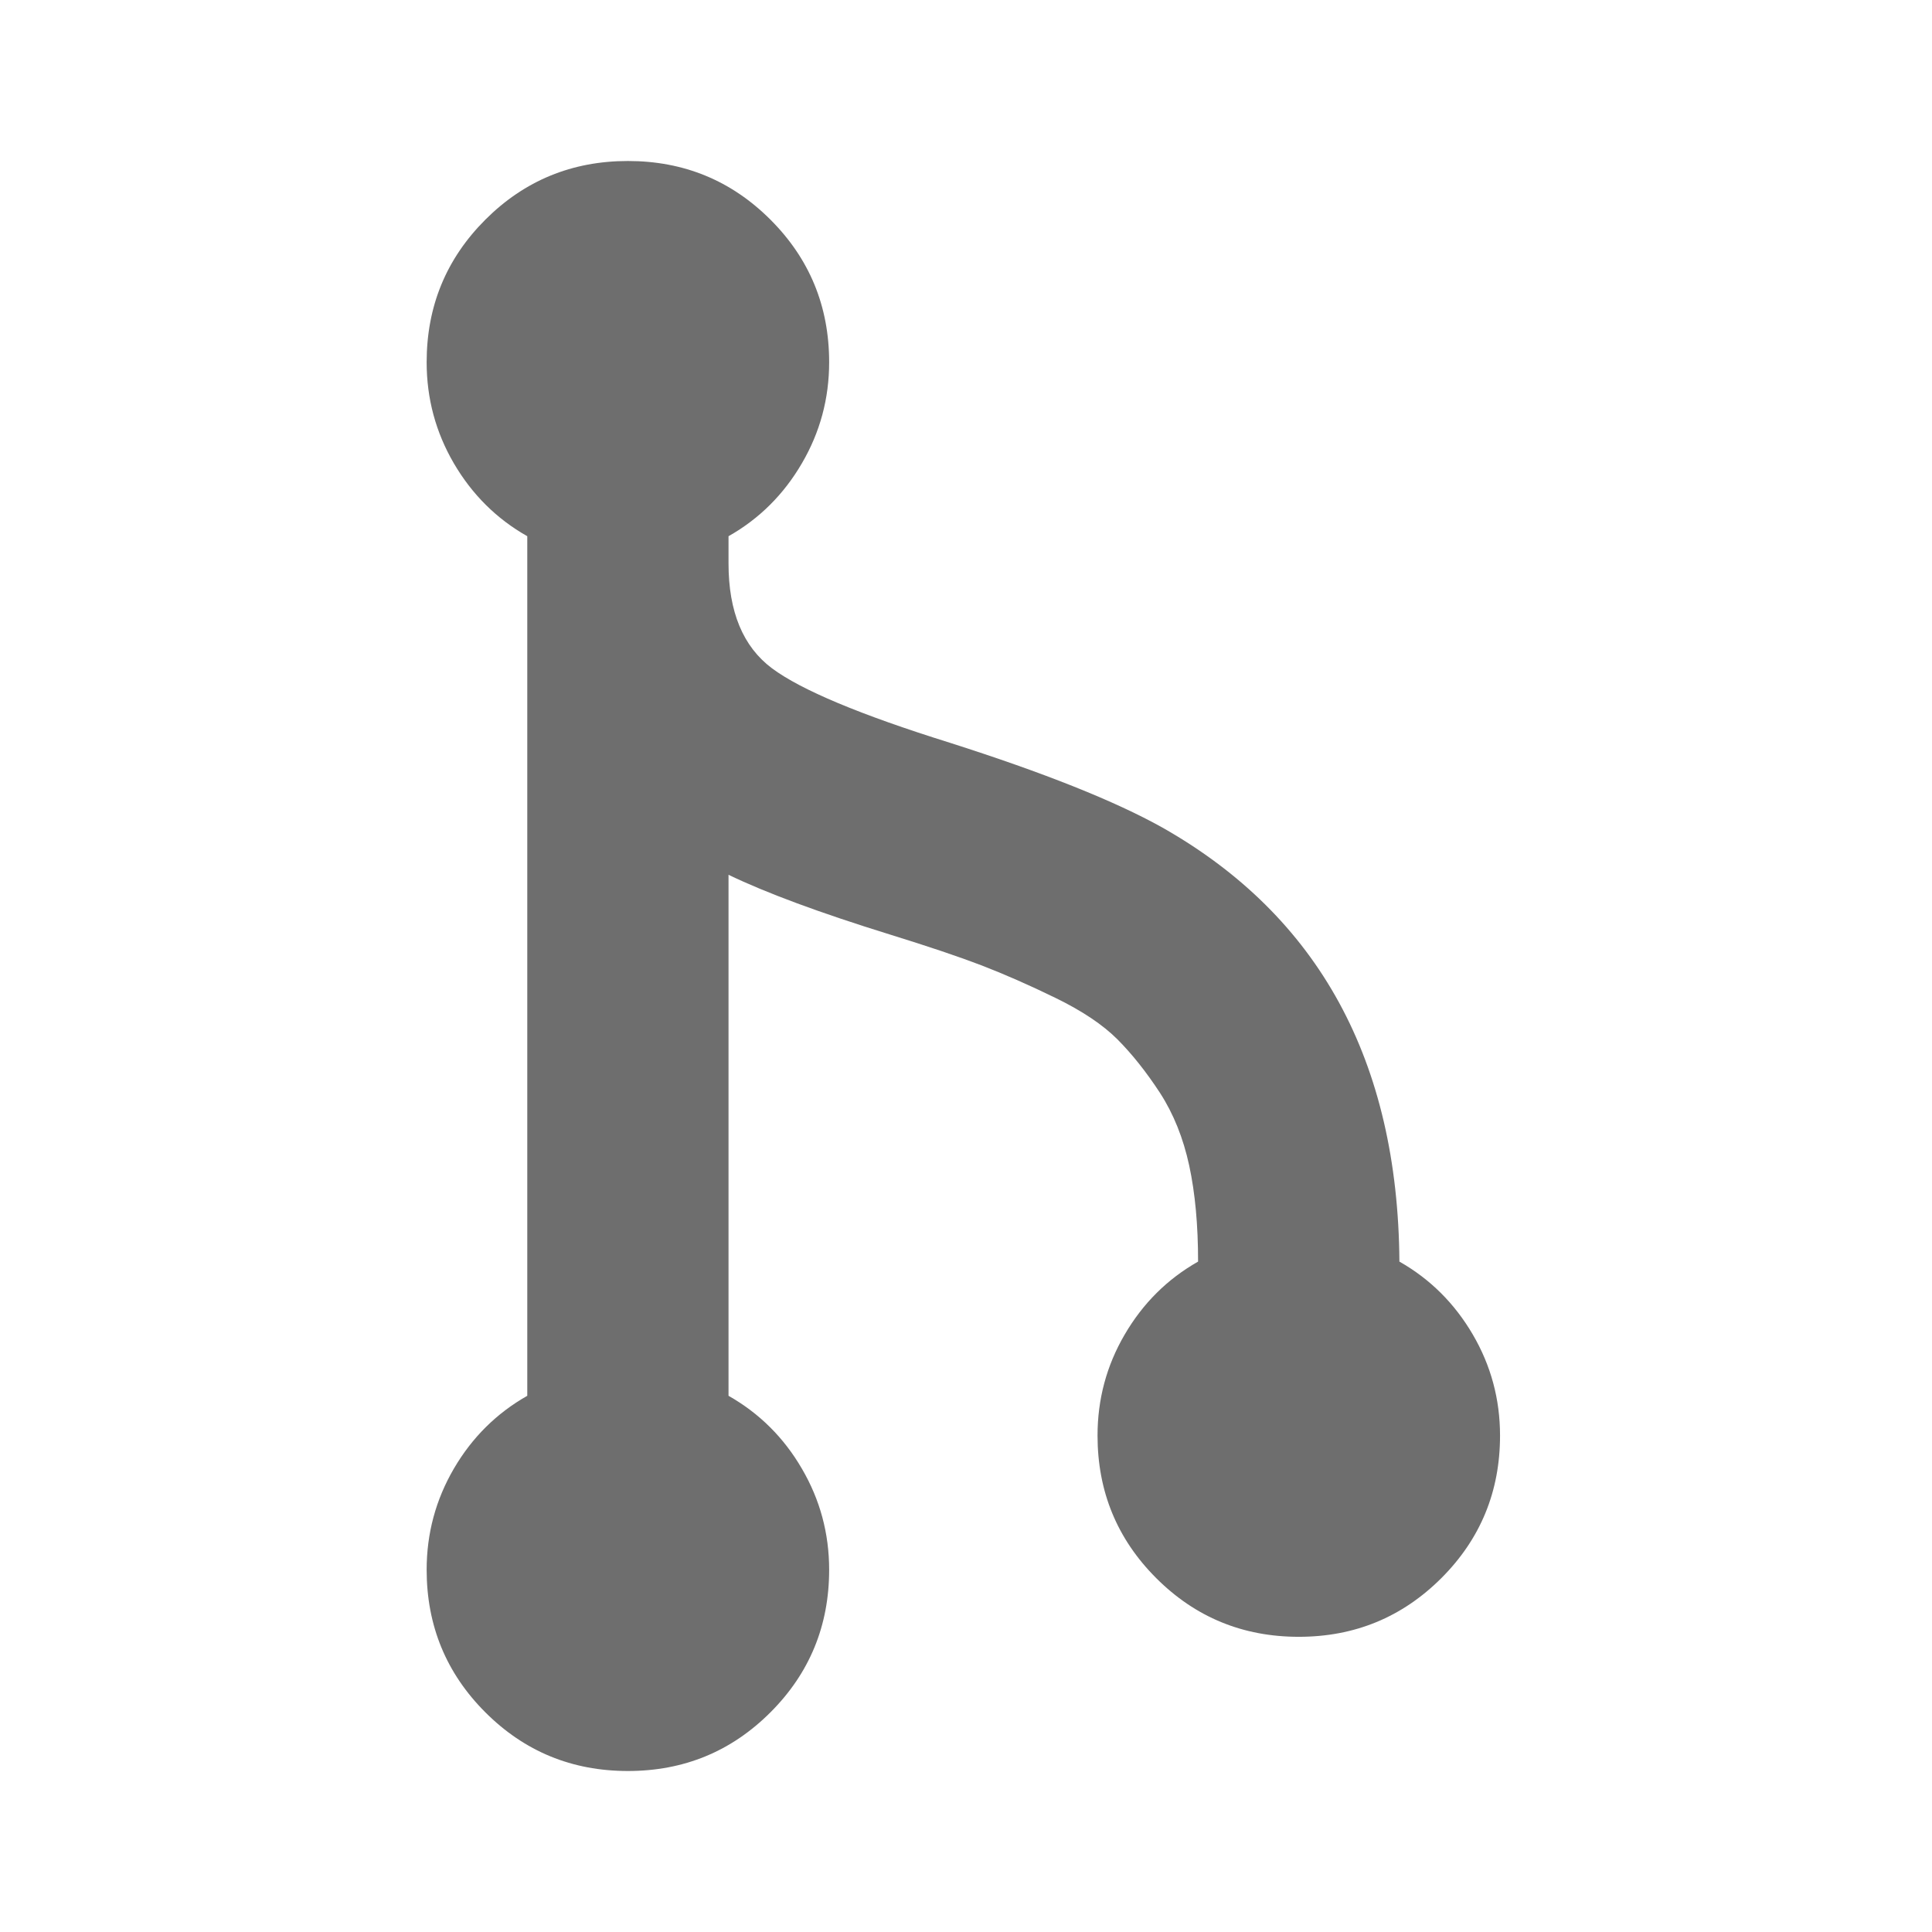
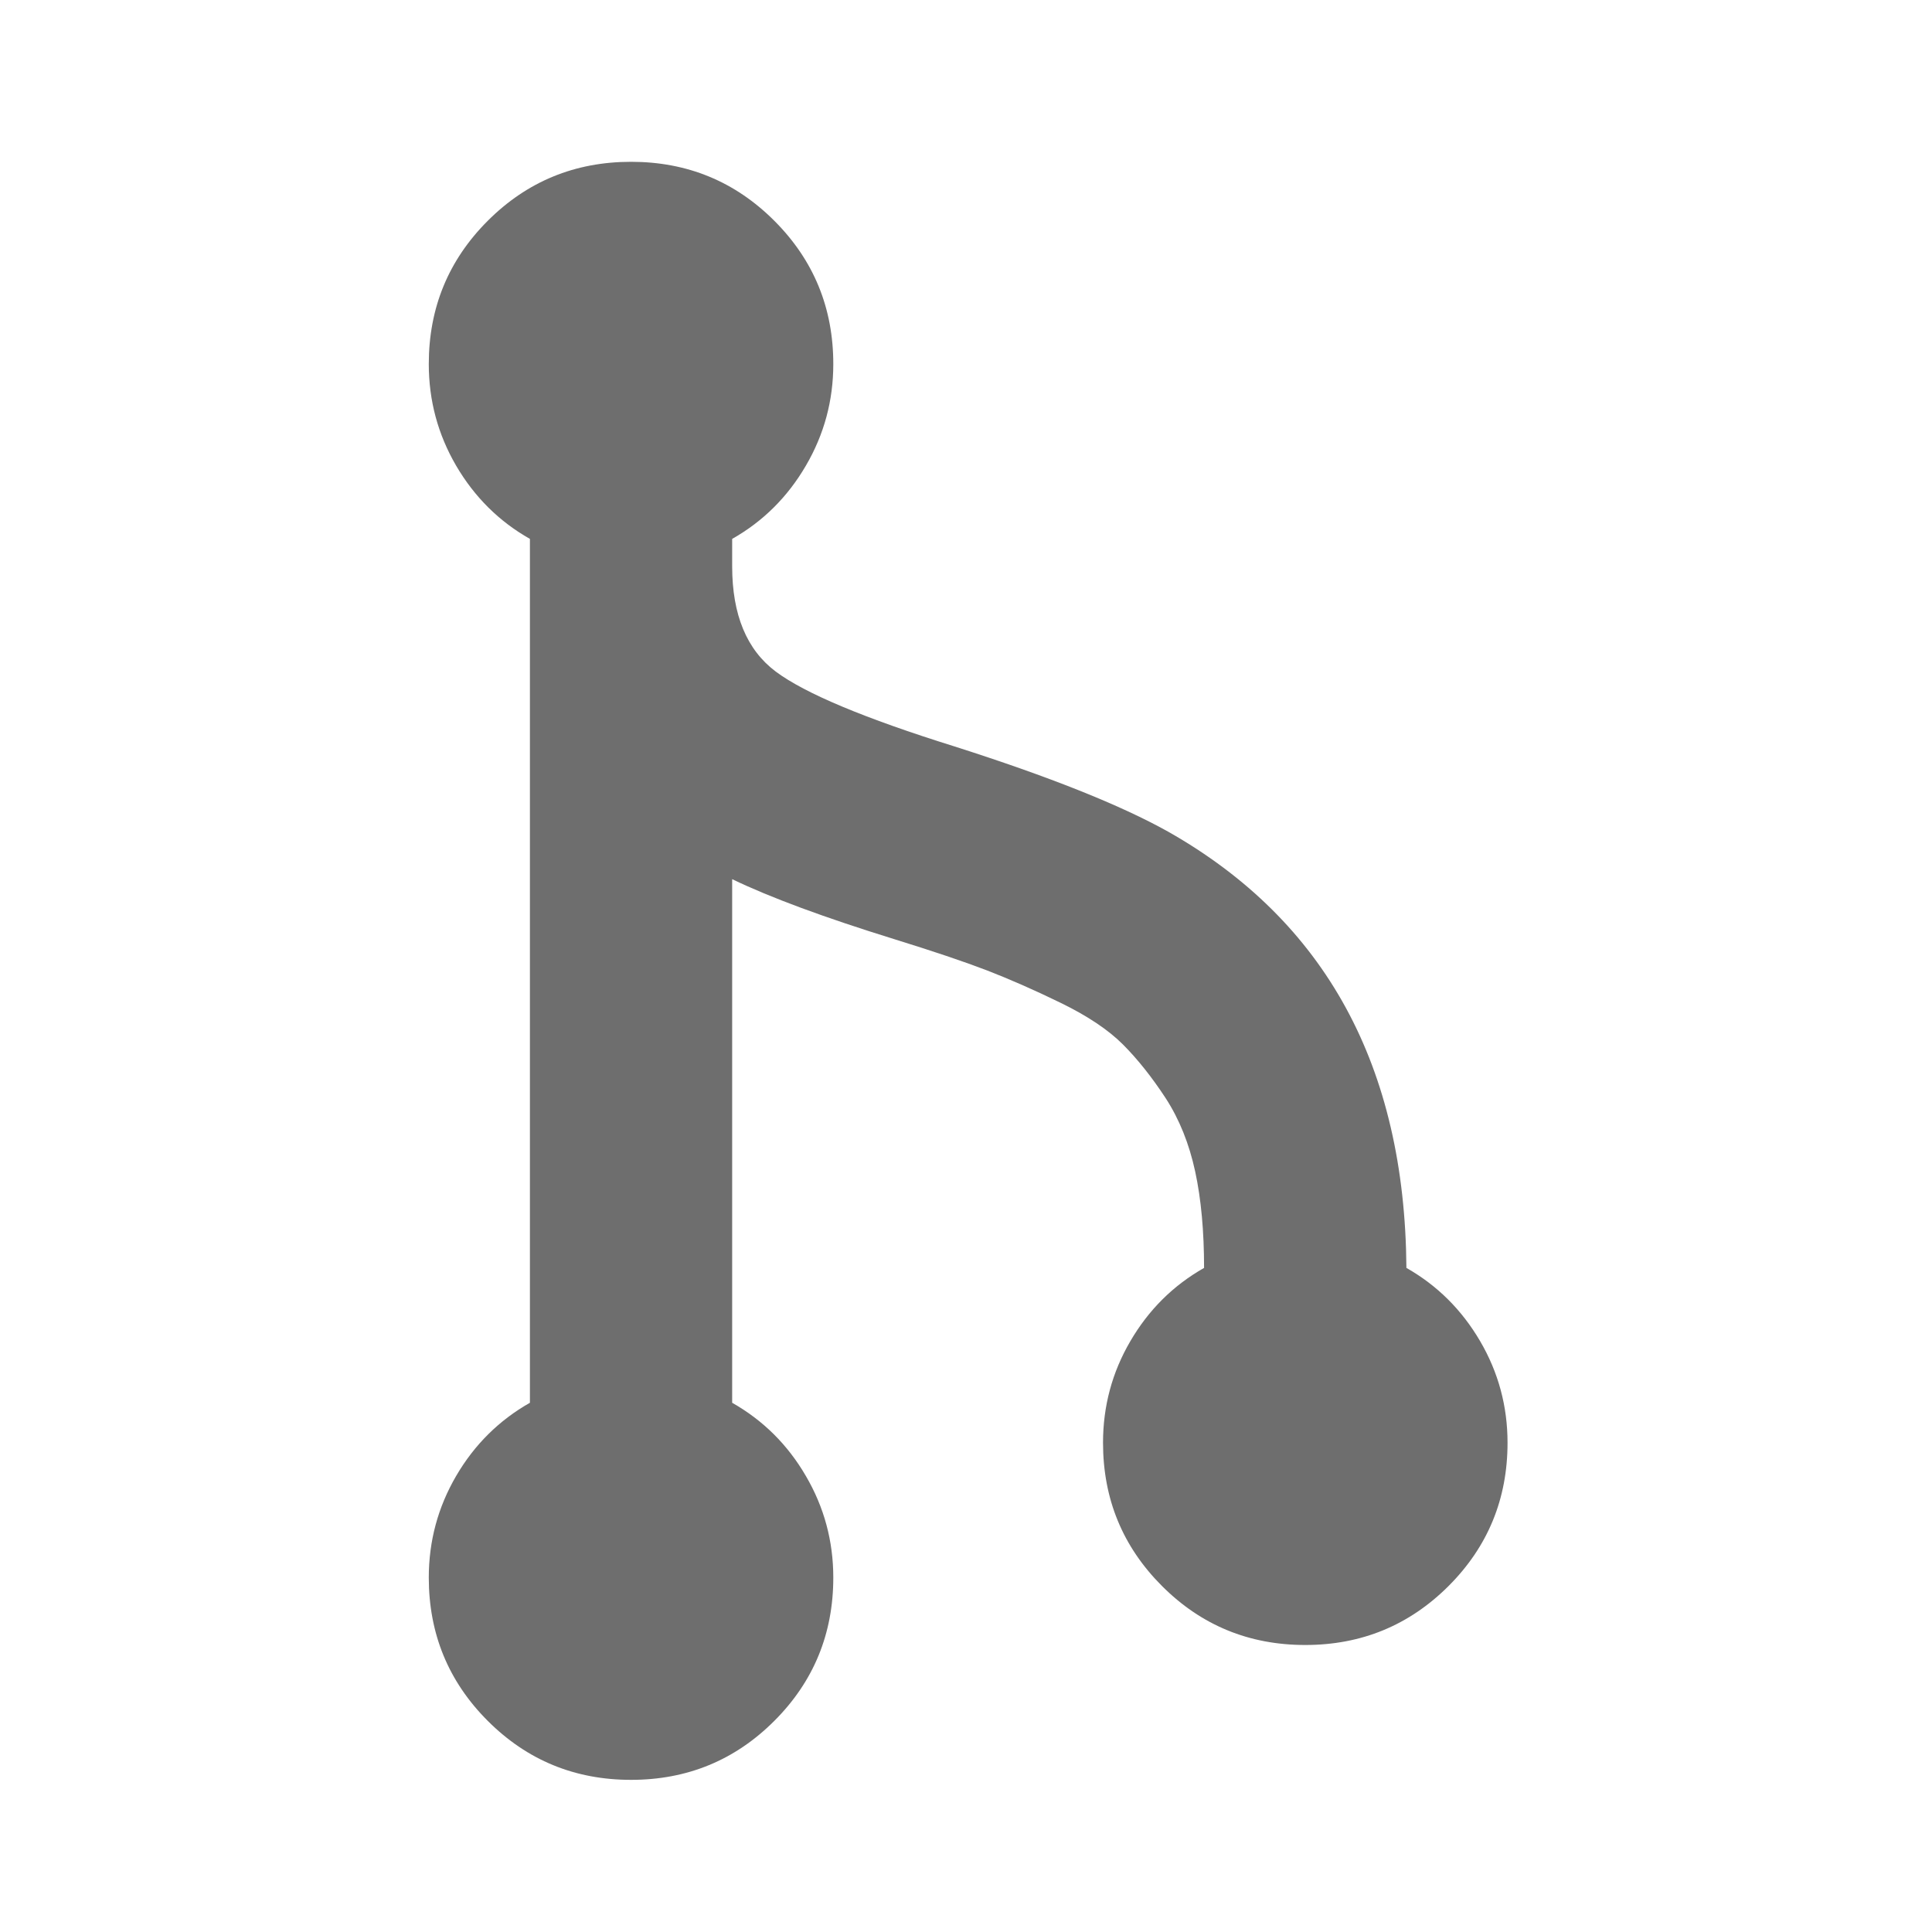
- <svg xmlns="http://www.w3.org/2000/svg" width="24" height="24" viewBox="0 -24 24 24" fill="none">
-   <path transform="scale(1,-1)" d="M17.905 4.396C17.418 3.91 16.828 3.667 16.134 3.667C15.439 3.667 14.849 3.91 14.363 4.396C13.877 4.882 13.634 5.472 13.634 6.167C13.634 6.618 13.746 7.037 13.972 7.423C14.198 7.81 14.501 8.111 14.883 8.328C14.883 8.78 14.847 9.177 14.773 9.52C14.699 9.862 14.578 10.164 14.409 10.425C14.239 10.685 14.063 10.906 13.881 11.089C13.699 11.271 13.443 11.442 13.113 11.603C12.783 11.764 12.477 11.898 12.195 12.007C11.913 12.115 11.533 12.243 11.055 12.391C10.187 12.66 9.519 12.907 9.05 13.133V6.661C9.432 6.444 9.736 6.143 9.961 5.756C10.187 5.37 10.3 4.951 10.3 4.5C10.3 3.806 10.057 3.215 9.571 2.729C9.085 2.243 8.495 2 7.8 2C7.105 2 6.515 2.243 6.029 2.729C5.543 3.215 5.3 3.806 5.3 4.5C5.3 4.951 5.413 5.37 5.638 5.756C5.864 6.143 6.168 6.444 6.55 6.661V17.339C6.168 17.555 5.864 17.858 5.638 18.244C5.413 18.63 5.3 19.049 5.3 19.5C5.3 20.195 5.543 20.785 6.029 21.271C6.515 21.757 7.106 22 7.8 22C8.495 22 9.085 21.757 9.571 21.271C10.057 20.785 10.3 20.195 10.3 19.5C10.3 19.049 10.187 18.63 9.961 18.244C9.736 17.858 9.432 17.555 9.05 17.339V17C9.05 16.401 9.23 15.967 9.59 15.698C9.951 15.429 10.686 15.121 11.797 14.774C12.97 14.4 13.851 14.049 14.441 13.719C16.385 12.617 17.366 10.819 17.384 8.328C17.766 8.111 18.069 7.809 18.295 7.423C18.521 7.037 18.634 6.618 18.634 6.167C18.634 5.472 18.391 4.882 17.905 4.396Z" fill="#6E6E6E" />
+ <svg xmlns="http://www.w3.org/2000/svg" width="16" height="16" viewBox="0 0 16 16" fill="none">
+   <path transform="scale(0.67,-0.67) translate(0, -24)" d="M17.905 4.396C17.418 3.91 16.828 3.667 16.134 3.667C15.439 3.667 14.849 3.91 14.363 4.396C13.877 4.882 13.634 5.472 13.634 6.167C13.634 6.618 13.746 7.037 13.972 7.423C14.198 7.81 14.501 8.111 14.883 8.328C14.883 8.78 14.847 9.177 14.773 9.52C14.699 9.862 14.578 10.164 14.409 10.425C14.239 10.685 14.063 10.906 13.881 11.089C13.699 11.271 13.443 11.442 13.113 11.603C12.783 11.764 12.477 11.898 12.195 12.007C11.913 12.115 11.533 12.243 11.055 12.391C10.187 12.66 9.519 12.907 9.05 13.133V6.661C9.432 6.444 9.736 6.143 9.961 5.756C10.187 5.37 10.3 4.951 10.3 4.5C10.3 3.806 10.057 3.215 9.571 2.729C9.085 2.243 8.495 2 7.8 2C7.105 2 6.515 2.243 6.029 2.729C5.543 3.215 5.3 3.806 5.3 4.5C5.3 4.951 5.413 5.37 5.638 5.756C5.864 6.143 6.168 6.444 6.55 6.661V17.339C6.168 17.555 5.864 17.858 5.638 18.244C5.413 18.63 5.3 19.049 5.3 19.5C5.3 20.195 5.543 20.785 6.029 21.271C6.515 21.757 7.106 22 7.8 22C8.495 22 9.085 21.757 9.571 21.271C10.057 20.785 10.3 20.195 10.3 19.5C10.3 19.049 10.187 18.63 9.961 18.244C9.736 17.858 9.432 17.555 9.05 17.339V17C9.05 16.401 9.23 15.967 9.59 15.698C9.951 15.429 10.686 15.121 11.797 14.774C12.97 14.4 13.851 14.049 14.441 13.719C16.385 12.617 17.366 10.819 17.384 8.328C17.766 8.111 18.069 7.809 18.295 7.423C18.521 7.037 18.634 6.618 18.634 6.167C18.634 5.472 18.391 4.882 17.905 4.396Z" fill="#6E6E6E" />
</svg>
